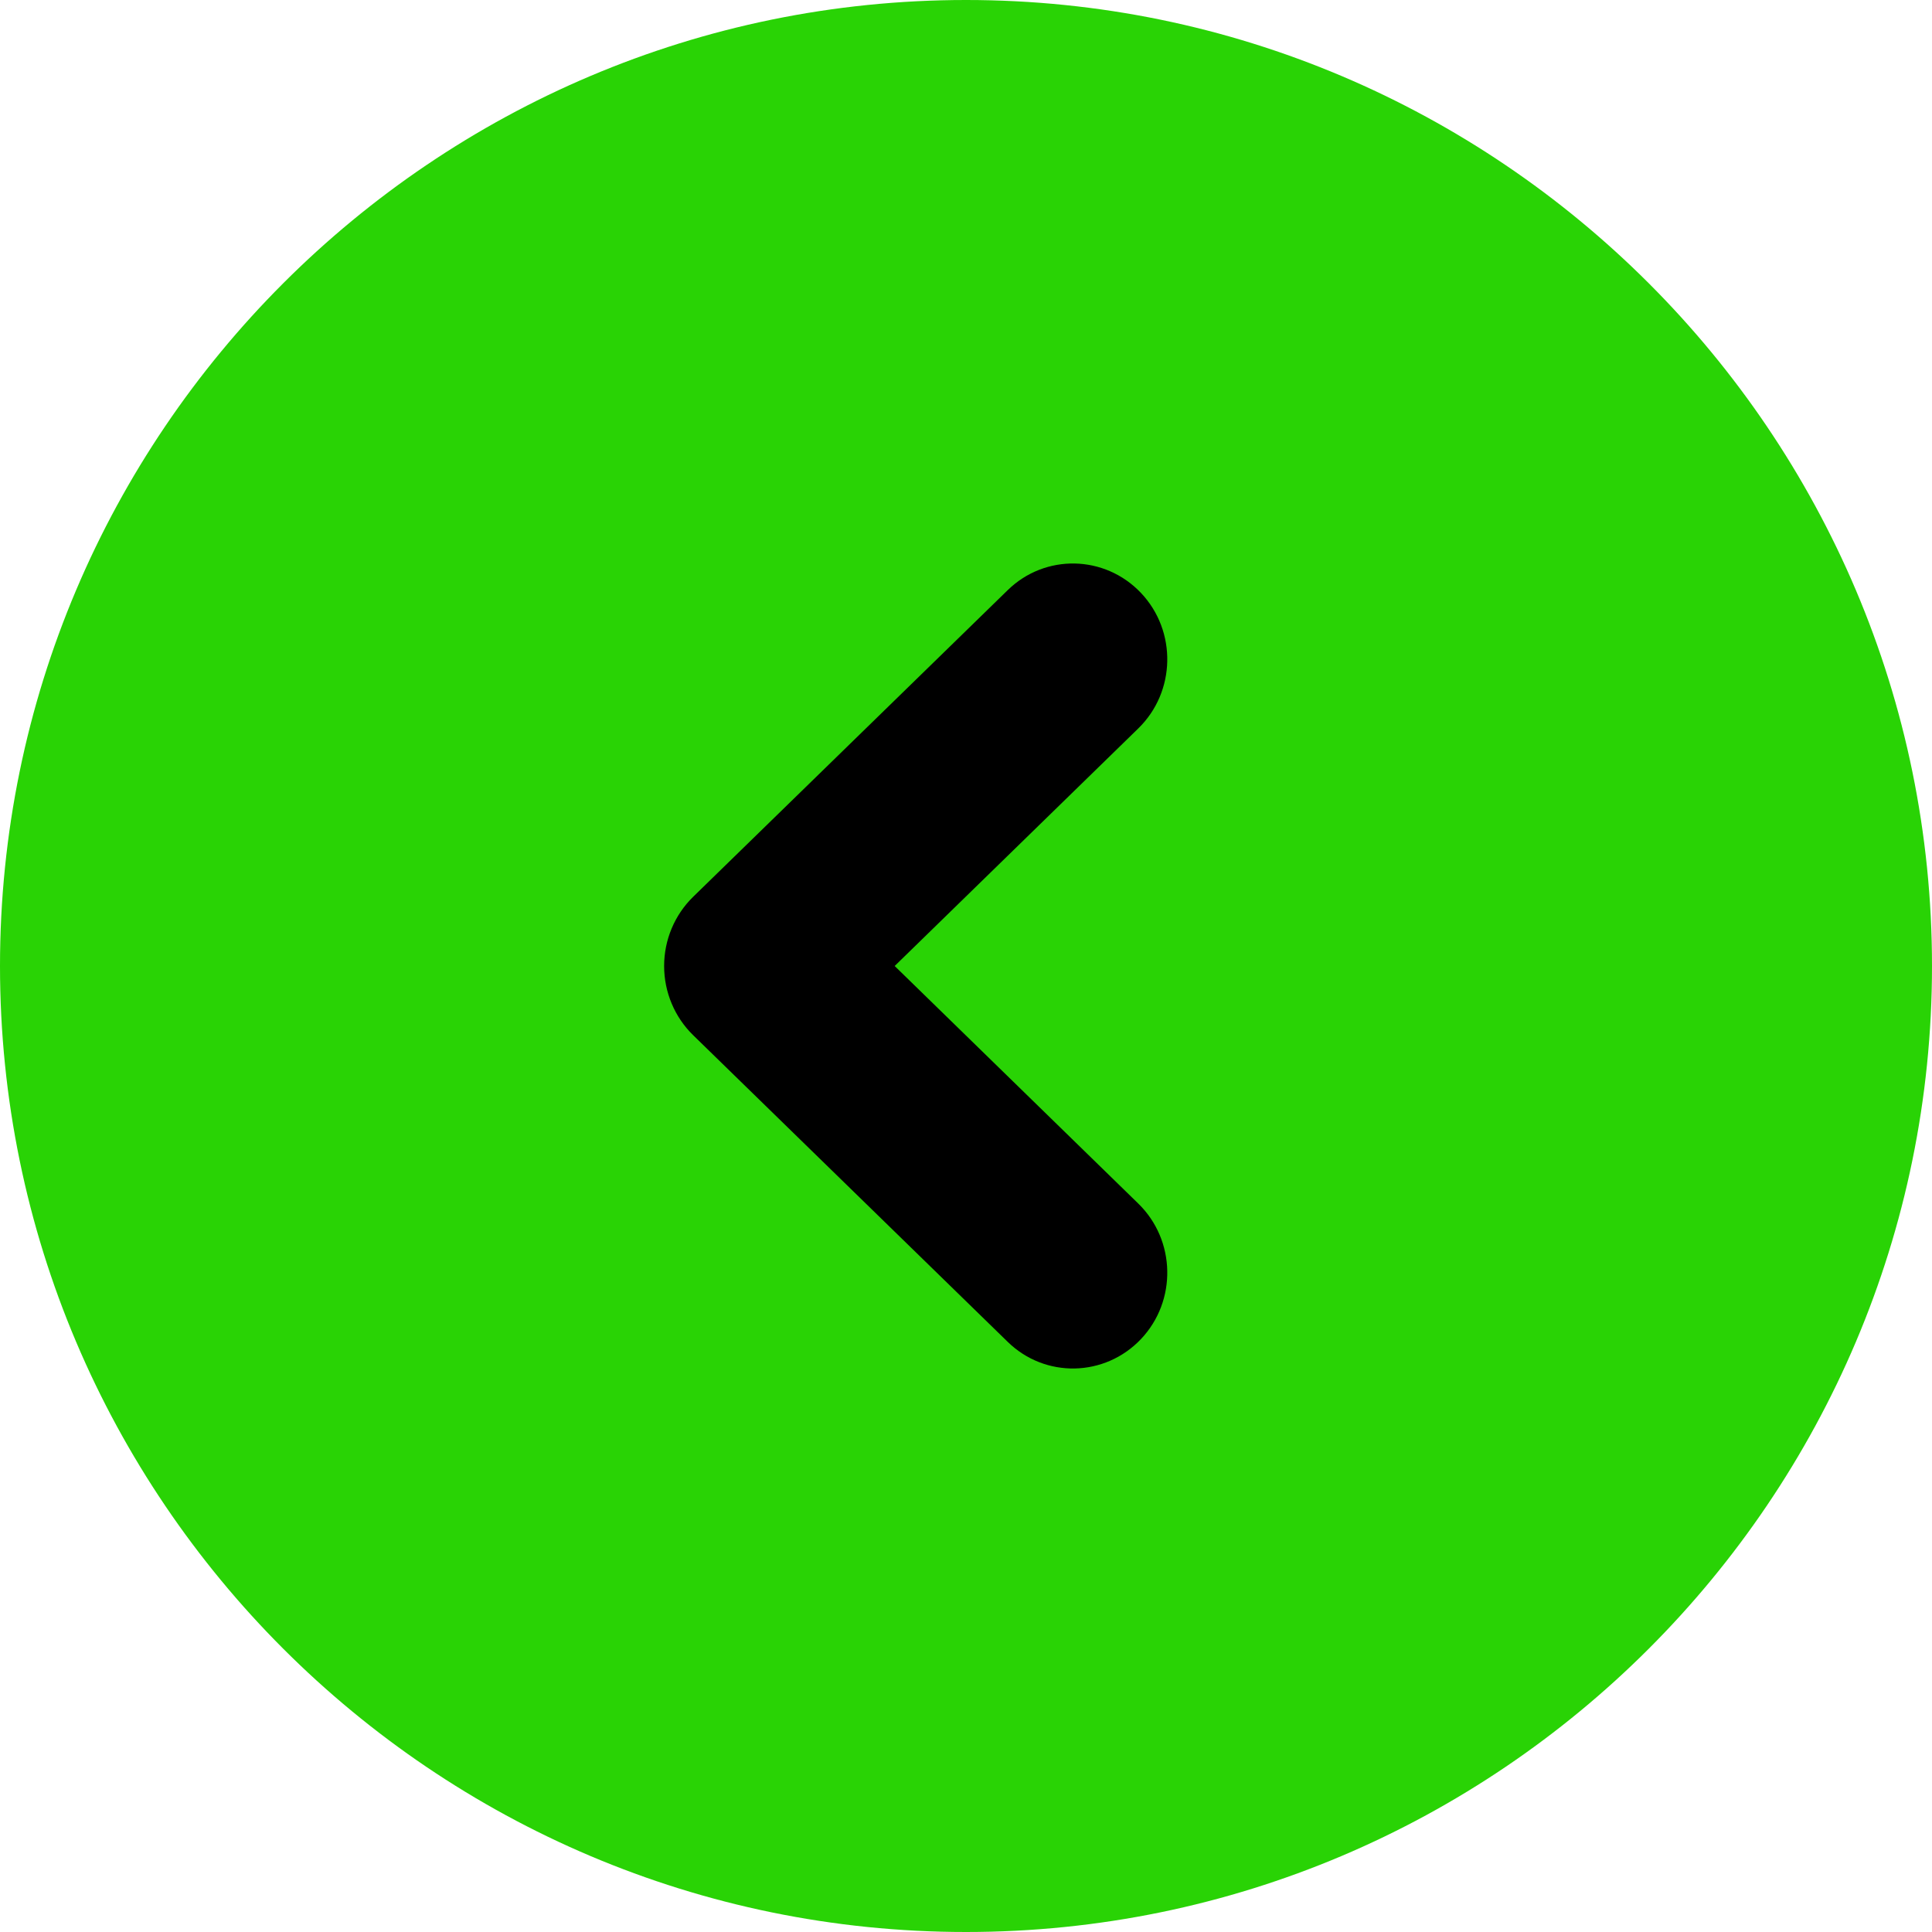
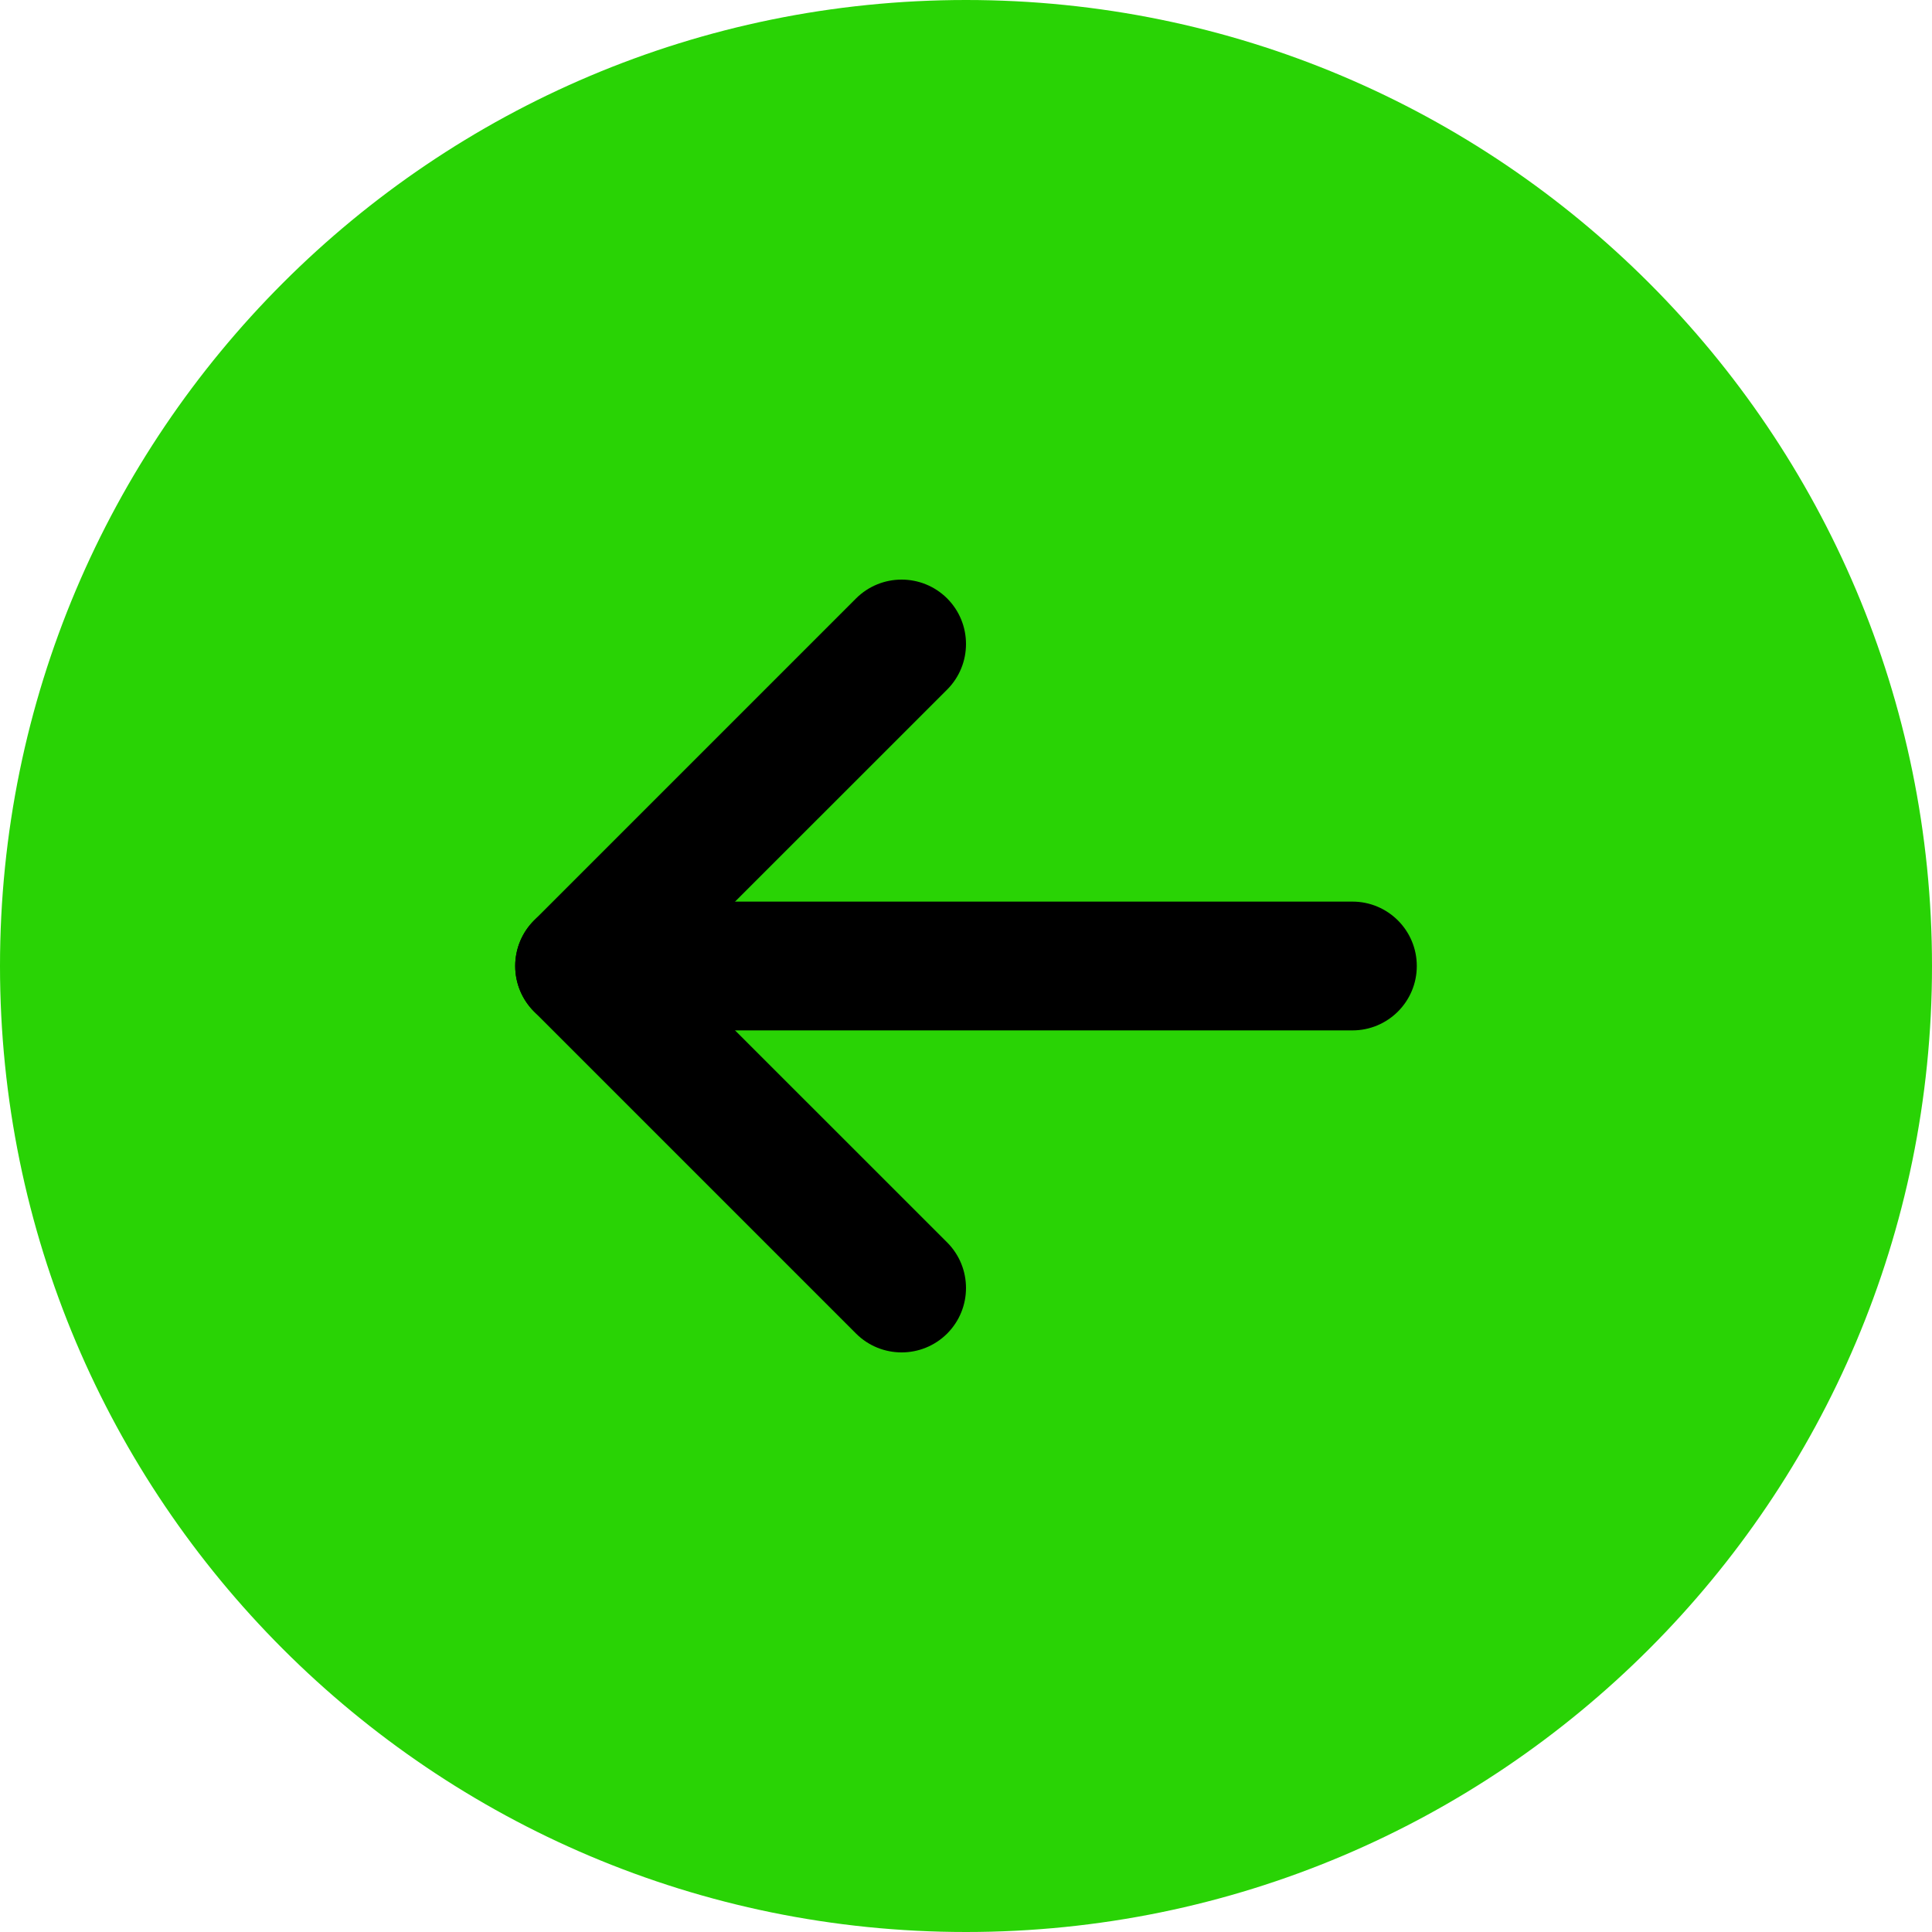
<svg xmlns="http://www.w3.org/2000/svg" width="24" height="24" viewBox="0 0 24 24" fill="none">
-   <path d="M24 12C24 18.617 18.617 24 12 24C5.383 24 0 18.617 0 12C0 5.383 5.383 0 12 0C18.617 0 24 5.383 24 12Z" fill="#29D305" />
-   <path fill-rule="evenodd" clip-rule="evenodd" d="M14.174 7.366C14.622 7.84 14.607 8.594 14.14 9.049L11.114 12L14.14 14.951C14.607 15.406 14.622 16.16 14.174 16.634C13.725 17.108 12.983 17.124 12.517 16.668L8.61 12.859C8.38 12.634 8.25 12.324 8.25 12C8.25 11.676 8.38 11.366 8.61 11.141L12.517 7.332C12.983 6.876 13.725 6.892 14.174 7.366Z" fill="black" />
+   <path fill-rule="evenodd" clip-rule="evenodd" d="M0 12C0 5.373 5.373 0 12 0C18.627 0 24 5.373 24 12C24 18.627 18.627 24 12 24C5.373 24 0 18.627 0 12Z" fill="#29D305" />
+   <path fill-rule="evenodd" clip-rule="evenodd" d="M6.4 12C6.4 11.558 6.758 11.2 7.2 11.2H16.8C17.242 11.2 17.6 11.558 17.6 12C17.6 12.442 17.242 12.8 16.8 12.8H7.2C6.758 12.8 6.4 12.442 6.4 12Z" fill="black" />
+   <path fill-rule="evenodd" clip-rule="evenodd" d="M11.766 7.434C12.078 7.747 12.078 8.253 11.766 8.566L8.331 12L11.766 15.434C12.078 15.747 12.078 16.253 11.766 16.566C11.453 16.878 10.947 16.878 10.634 16.566L6.634 12.566C6.484 12.416 6.4 12.212 6.4 12C6.4 11.788 6.484 11.584 6.634 11.434L10.634 7.434C10.947 7.122 11.453 7.122 11.766 7.434Z" fill="black" />
</svg>
